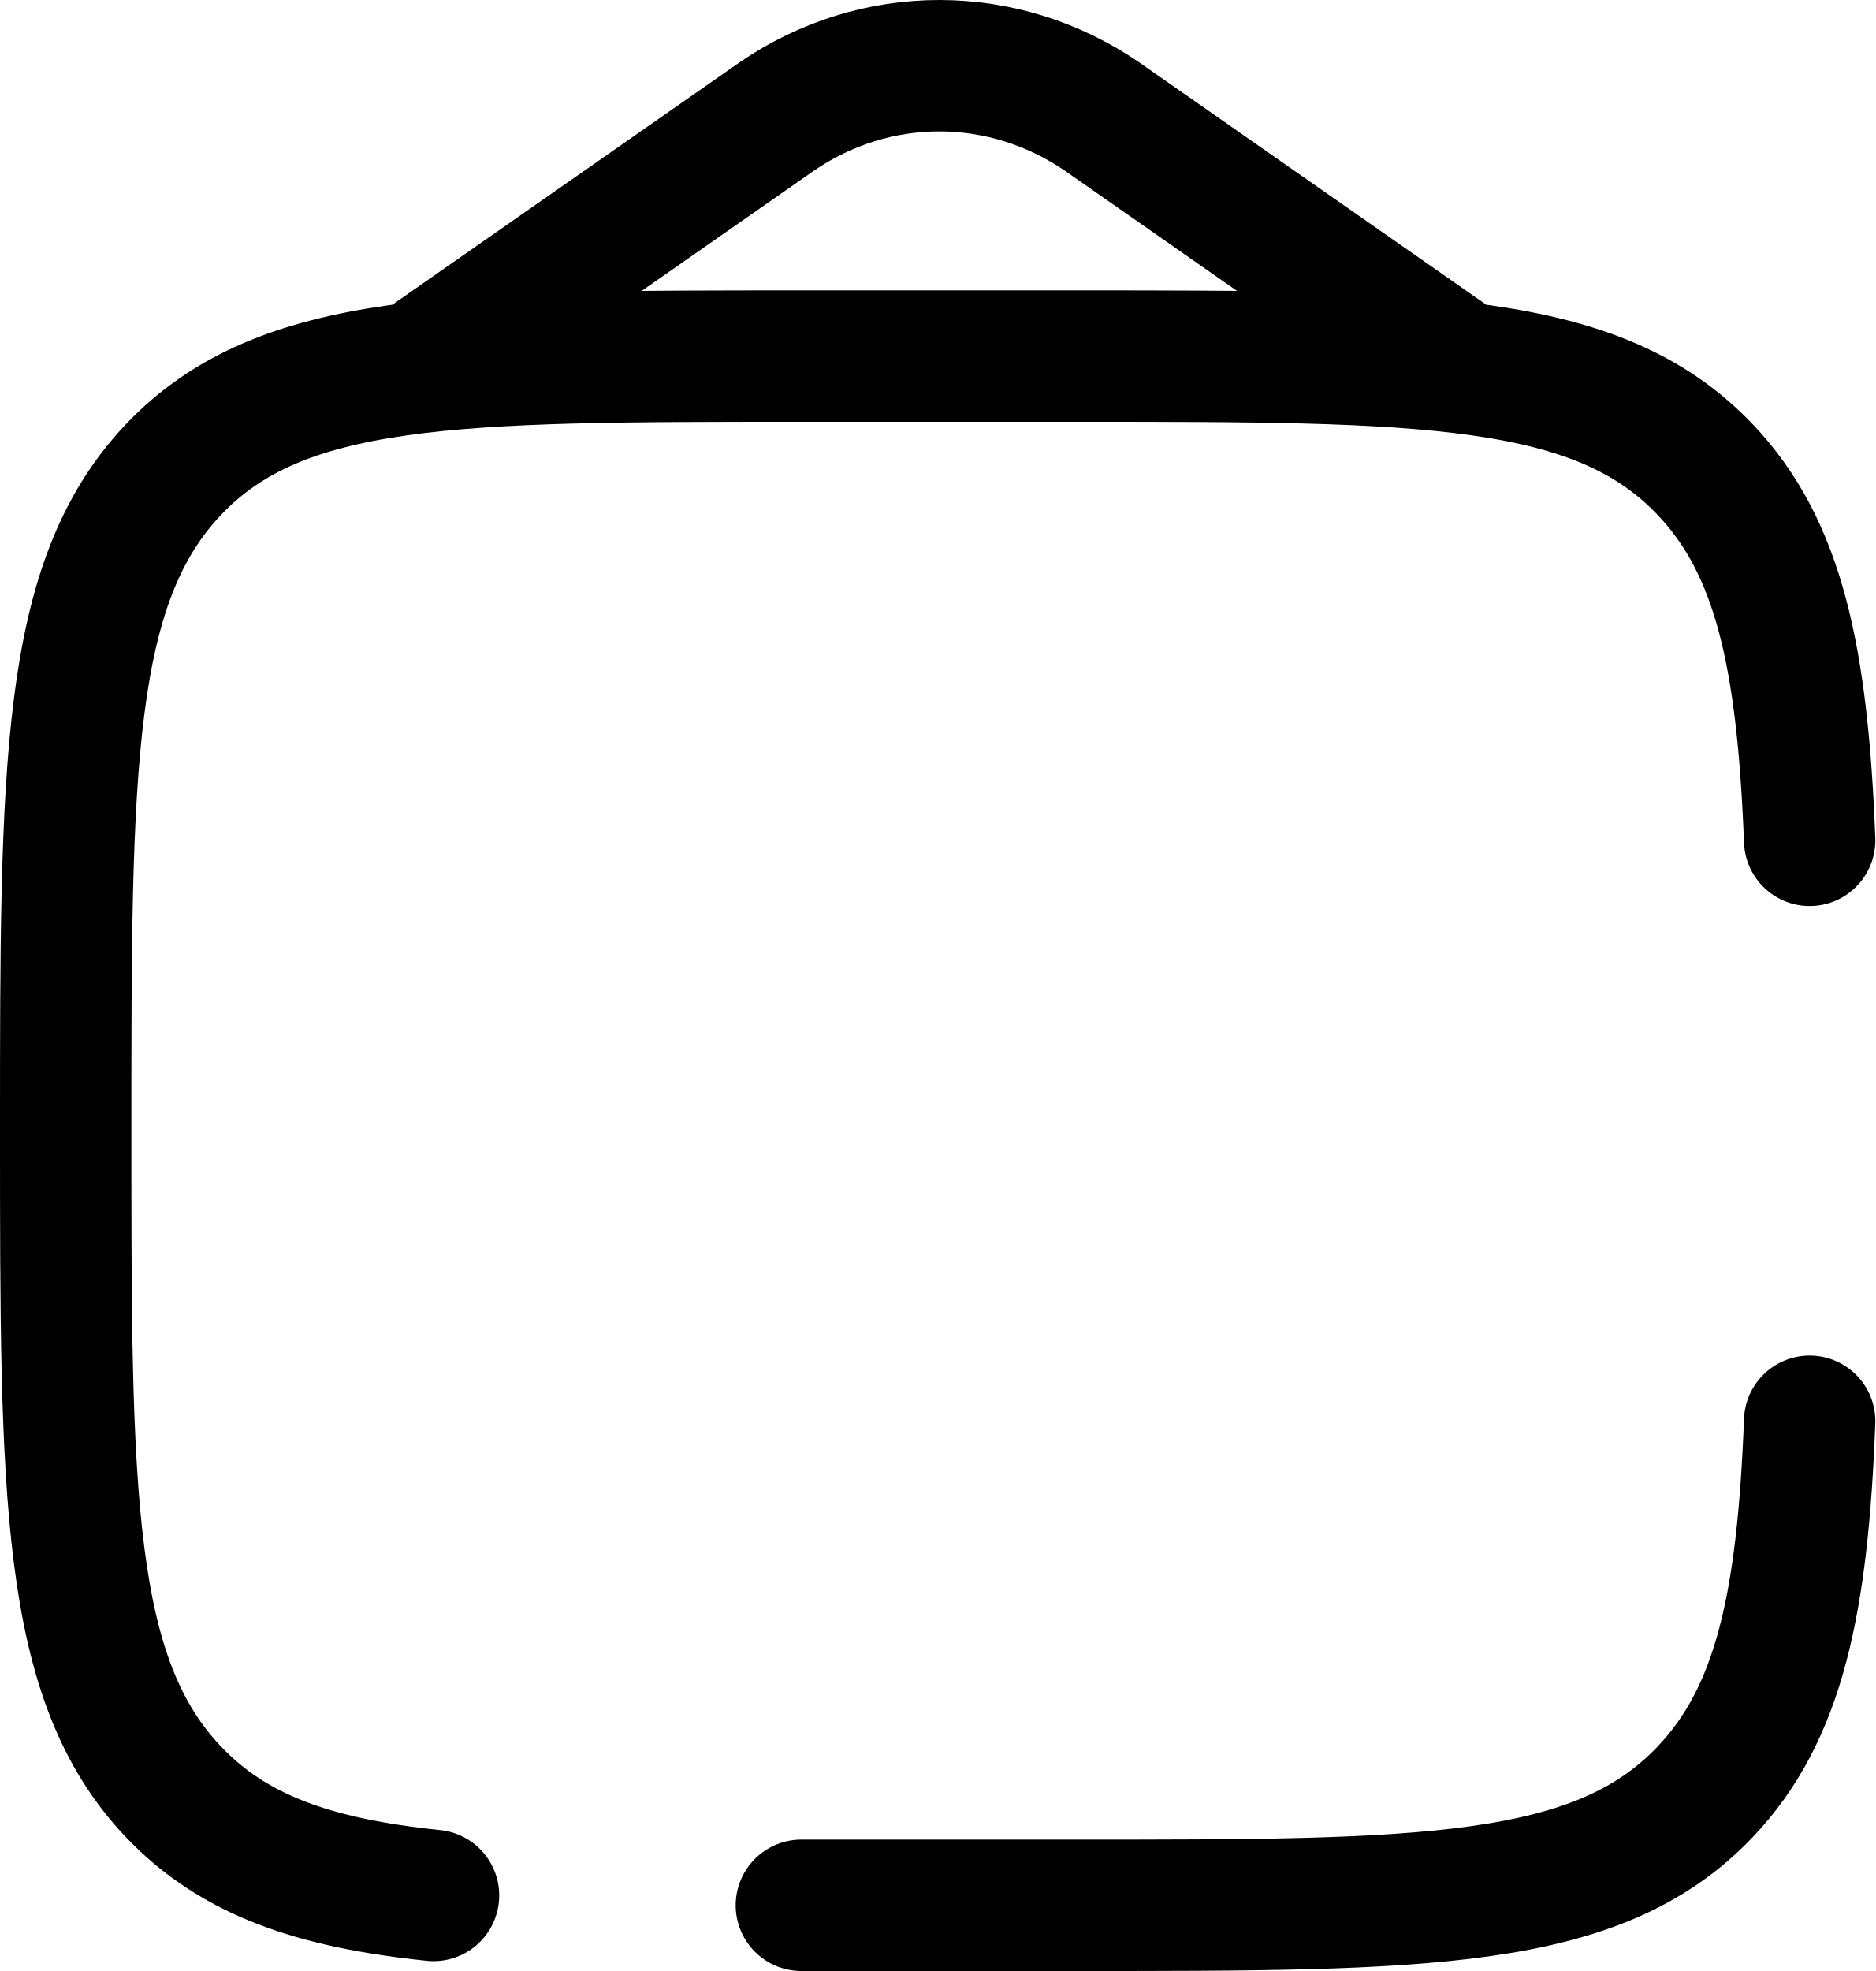
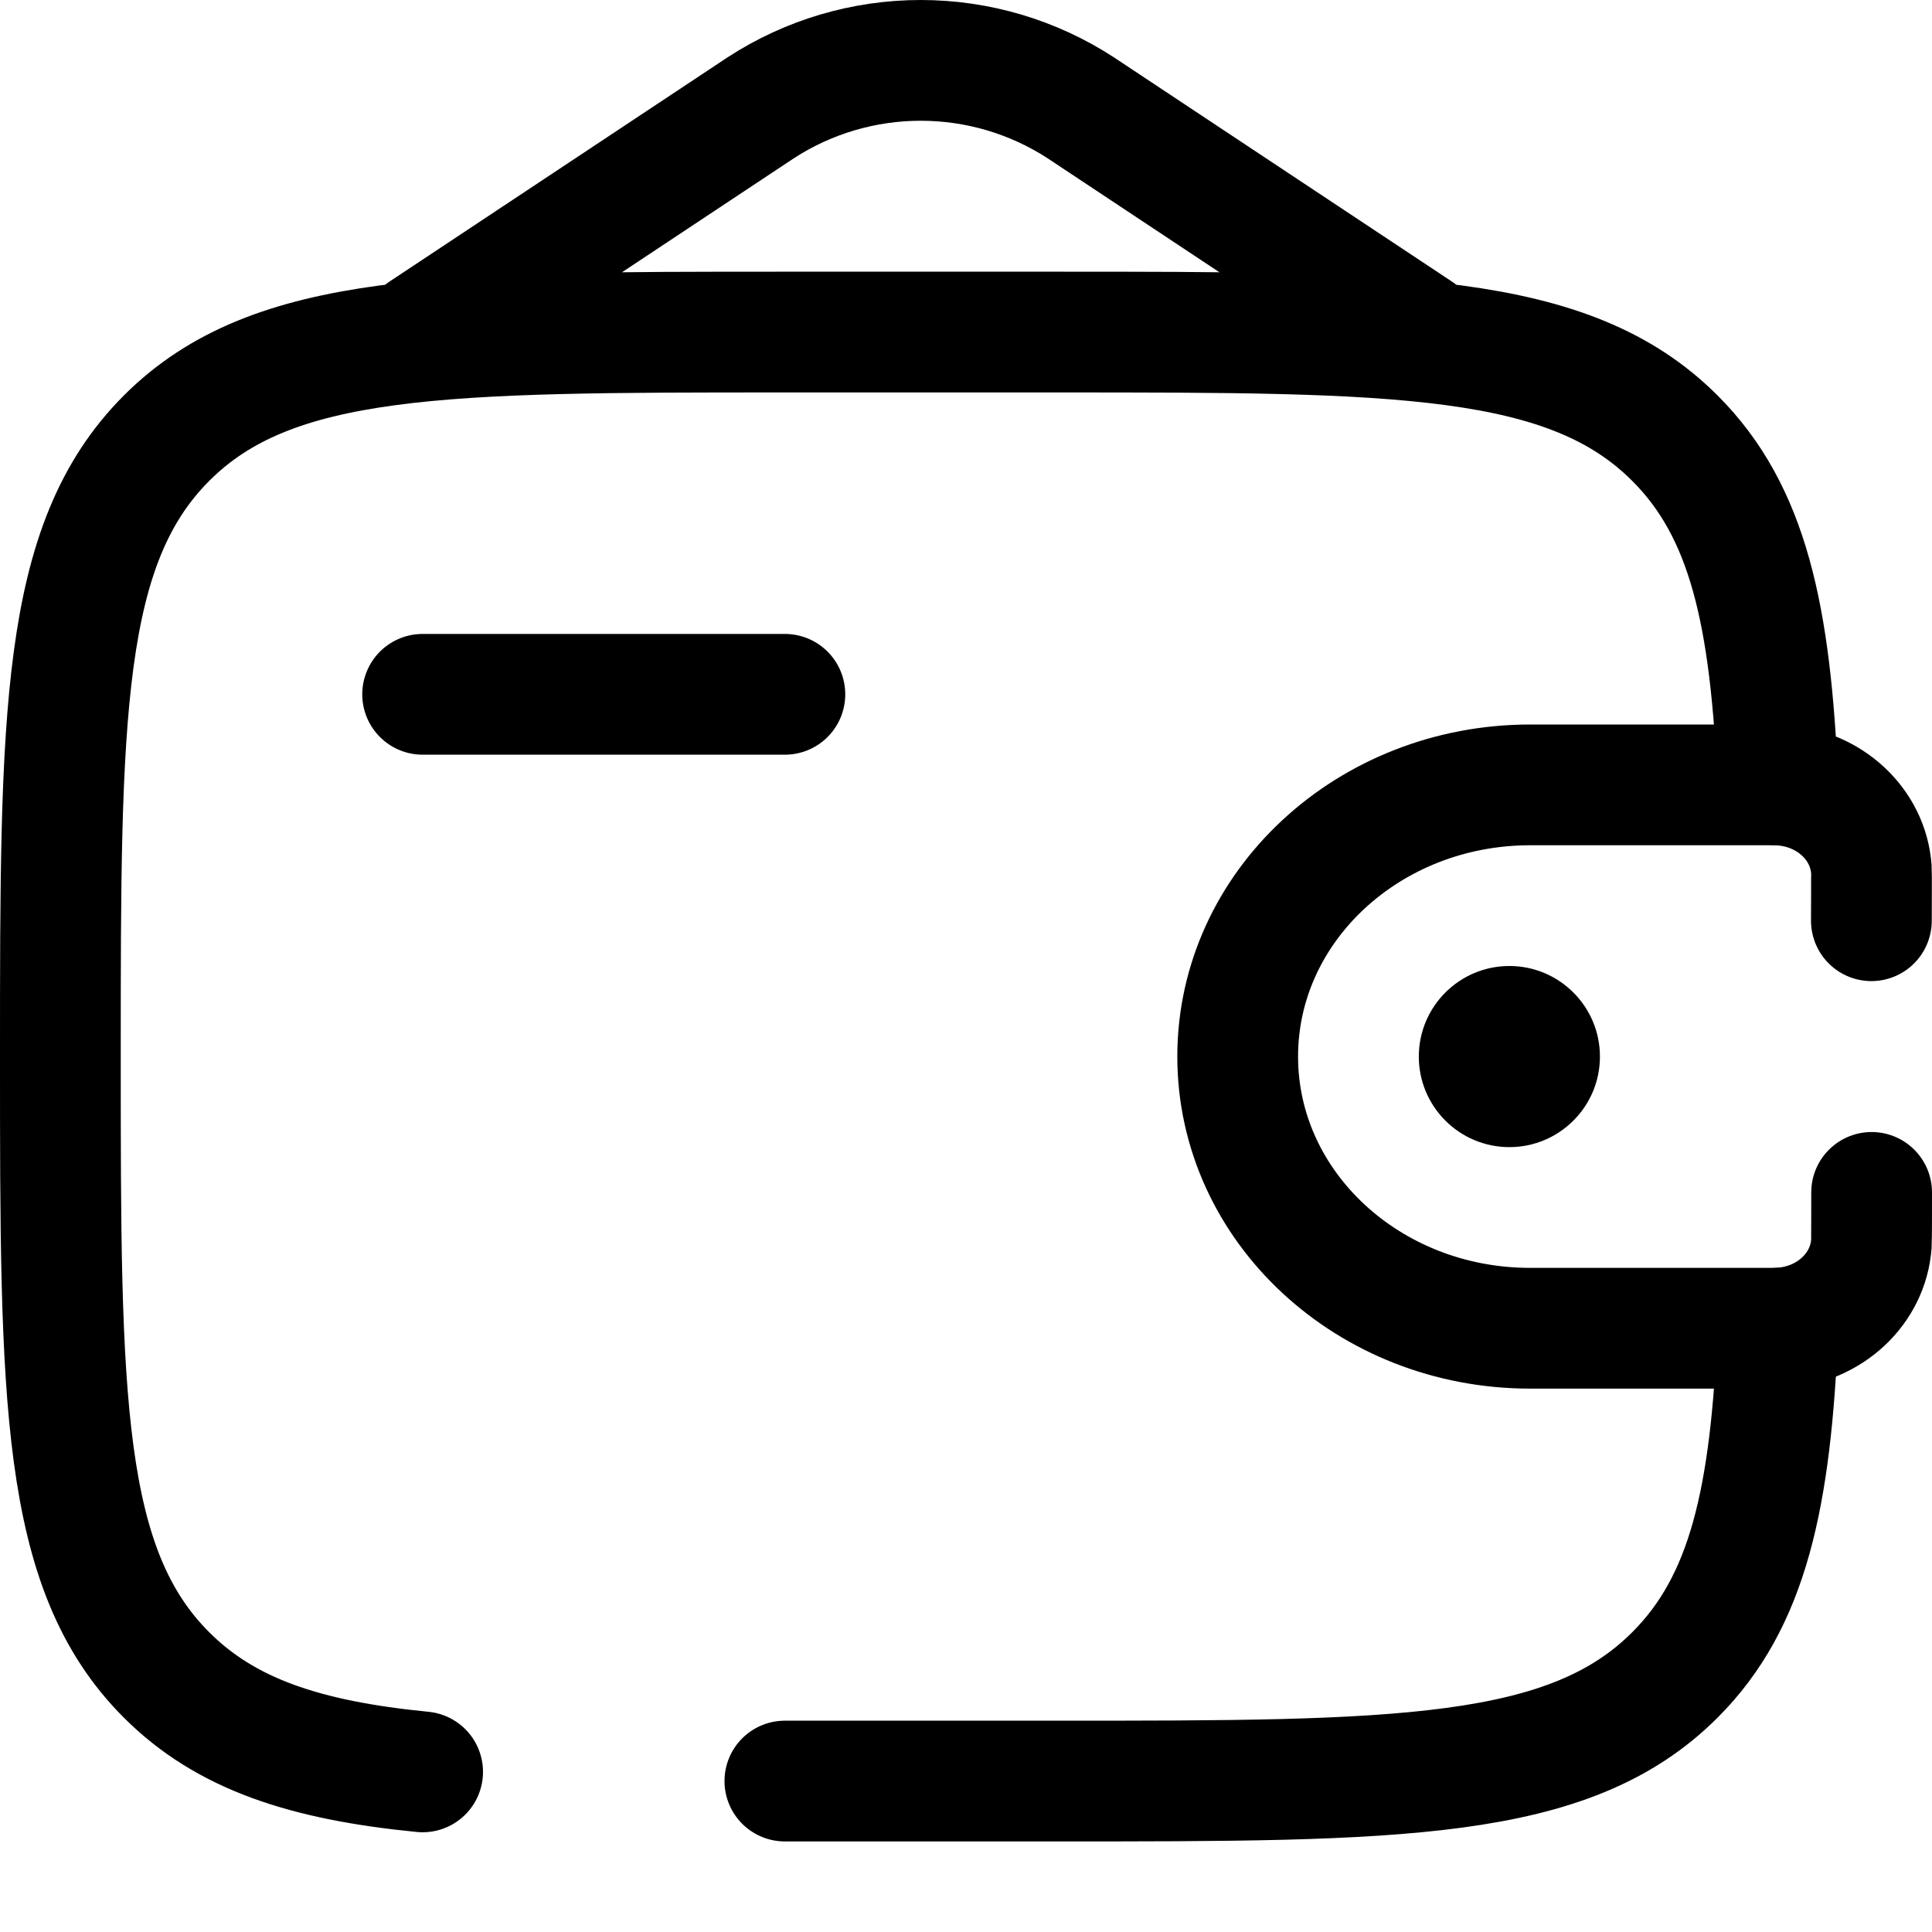
- <svg xmlns="http://www.w3.org/2000/svg" viewBox="0 0 14.275 15" fill="none">
-   <path d="M6.1 14.5H8.2C10.84 14.5 12.16 14.5 12.98 13.636C13.546 13.041 13.722 12.195 13.775 10.816M13.775 6.395C13.721 5.015 13.546 4.169 12.98 3.574C12.16 2.71 10.84 2.71 8.2 2.71H6.1C3.46 2.71 2.14 2.71 1.32 3.574C0.501 4.438 0.5 5.827 0.5 8.605C0.5 11.384 0.5 12.774 1.32 13.636C1.778 14.118 2.39 14.331 3.3 14.425M3.3 2.71L5.915 0.885C6.282 0.634 6.711 0.5 7.15 0.5C7.589 0.5 8.018 0.634 8.386 0.885L11 2.71" stroke="currentColor" stroke-linecap="round" />
+ <svg xmlns="http://www.w3.org/2000/svg" width="16" height="16" viewBox="0 0 16 16" fill="none">
+   <path d="M3.5 5.75H6.5" stroke="currentColor" stroke-linecap="round" stroke-linejoin="round" />
+   <path d="M15.498 7.625C15.498 7.567 15.5 7.225 15.498 7.201C15.472 6.825 15.15 6.526 14.745 6.502C14.719 6.5 14.688 6.5 14.625 6.5H12.673C11.335 6.5 10.25 7.507 10.25 8.75C10.25 9.993 11.335 11 12.672 11H14.625C14.688 11 14.719 11 14.745 10.998C15.15 10.974 15.472 10.675 15.498 10.299C15.5 10.275 15.5 9.933 15.5 9.875" stroke="currentColor" stroke-linecap="round" />
+   <path d="M12.5 9.5C12.914 9.5 13.25 9.164 13.25 8.75C13.25 8.336 12.914 8 12.5 8C12.086 8 11.75 8.336 11.75 8.75C11.75 9.164 12.086 9.5 12.5 9.5Z" fill="currentColor" />
+   <path d="M6.5 14.75H8.75C11.578 14.75 12.993 14.75 13.871 13.871C14.478 13.265 14.666 12.404 14.724 11M14.724 6.5C14.665 5.096 14.478 4.235 13.871 3.629C12.993 2.75 11.578 2.75 8.75 2.75H6.5C3.672 2.75 2.257 2.75 1.379 3.629C0.501 4.508 0.5 5.922 0.5 8.75C0.5 11.578 0.5 12.993 1.379 13.871C1.869 14.361 2.525 14.578 3.5 14.674M3.5 2.75L6.301 0.892C6.695 0.636 7.155 0.5 7.625 0.5C8.095 0.5 8.555 0.636 8.949 0.892L11.75 2.75" stroke="currentColor" stroke-linecap="round" />
</svg>
